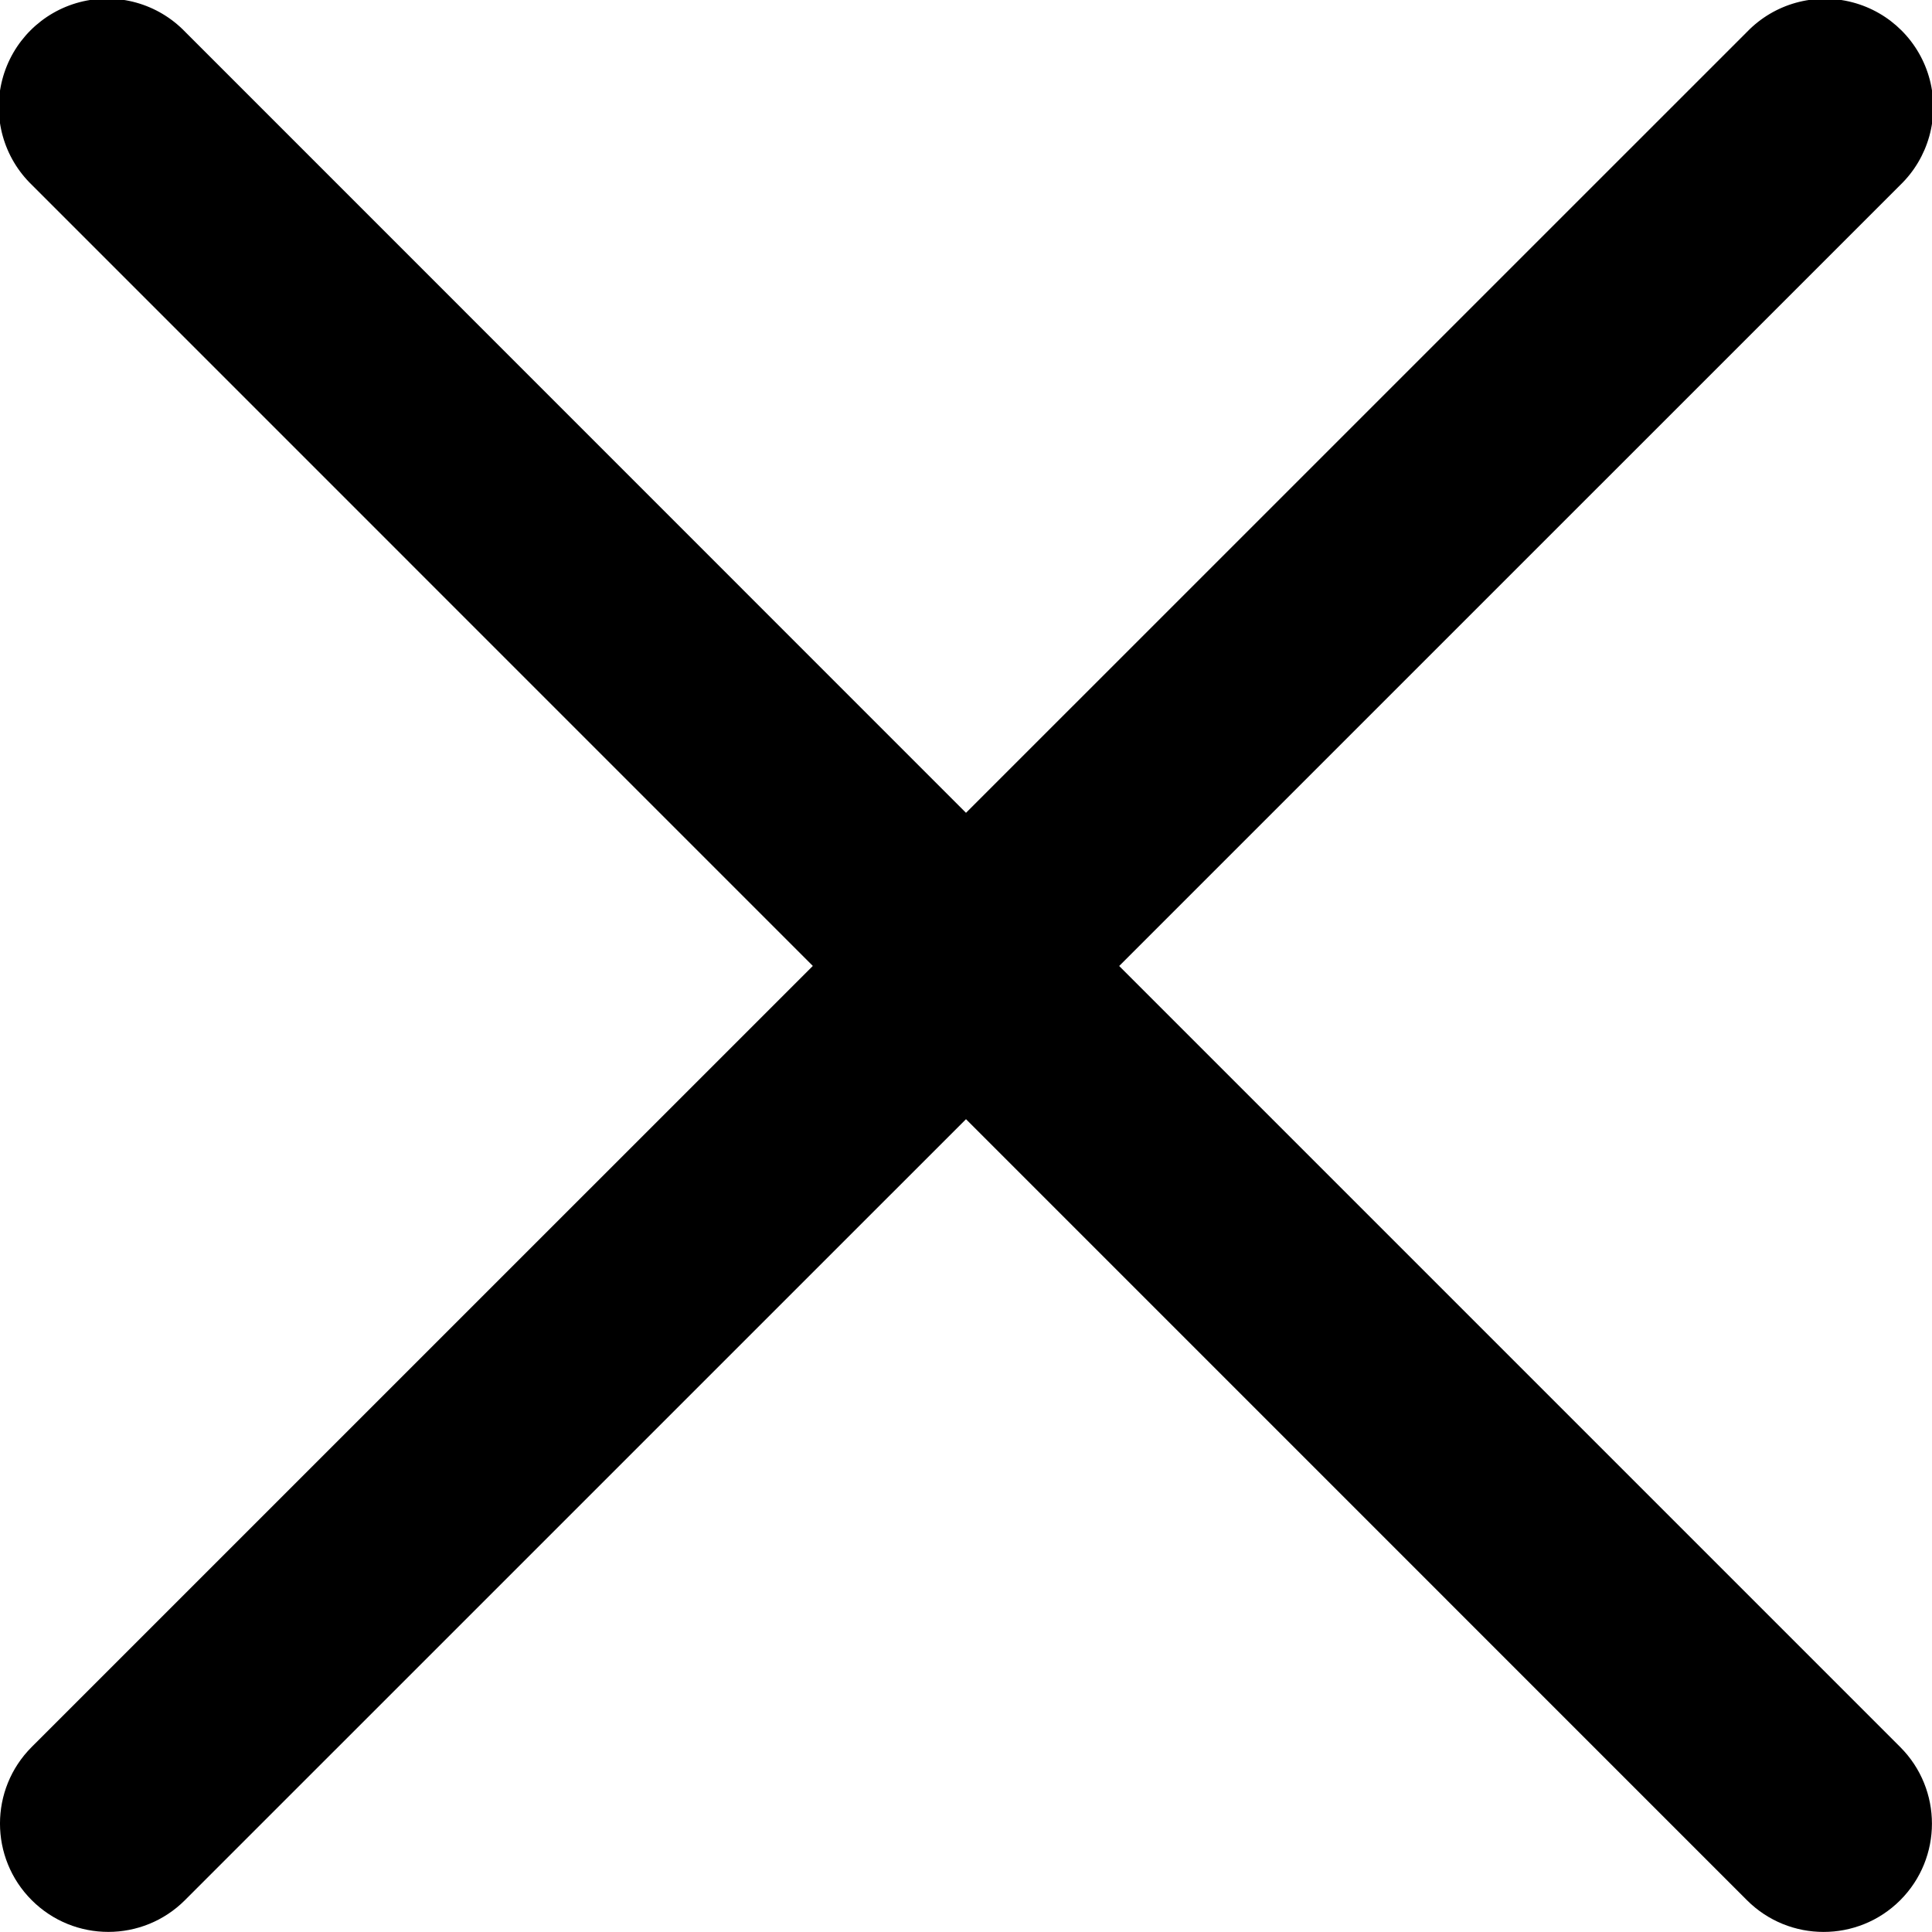
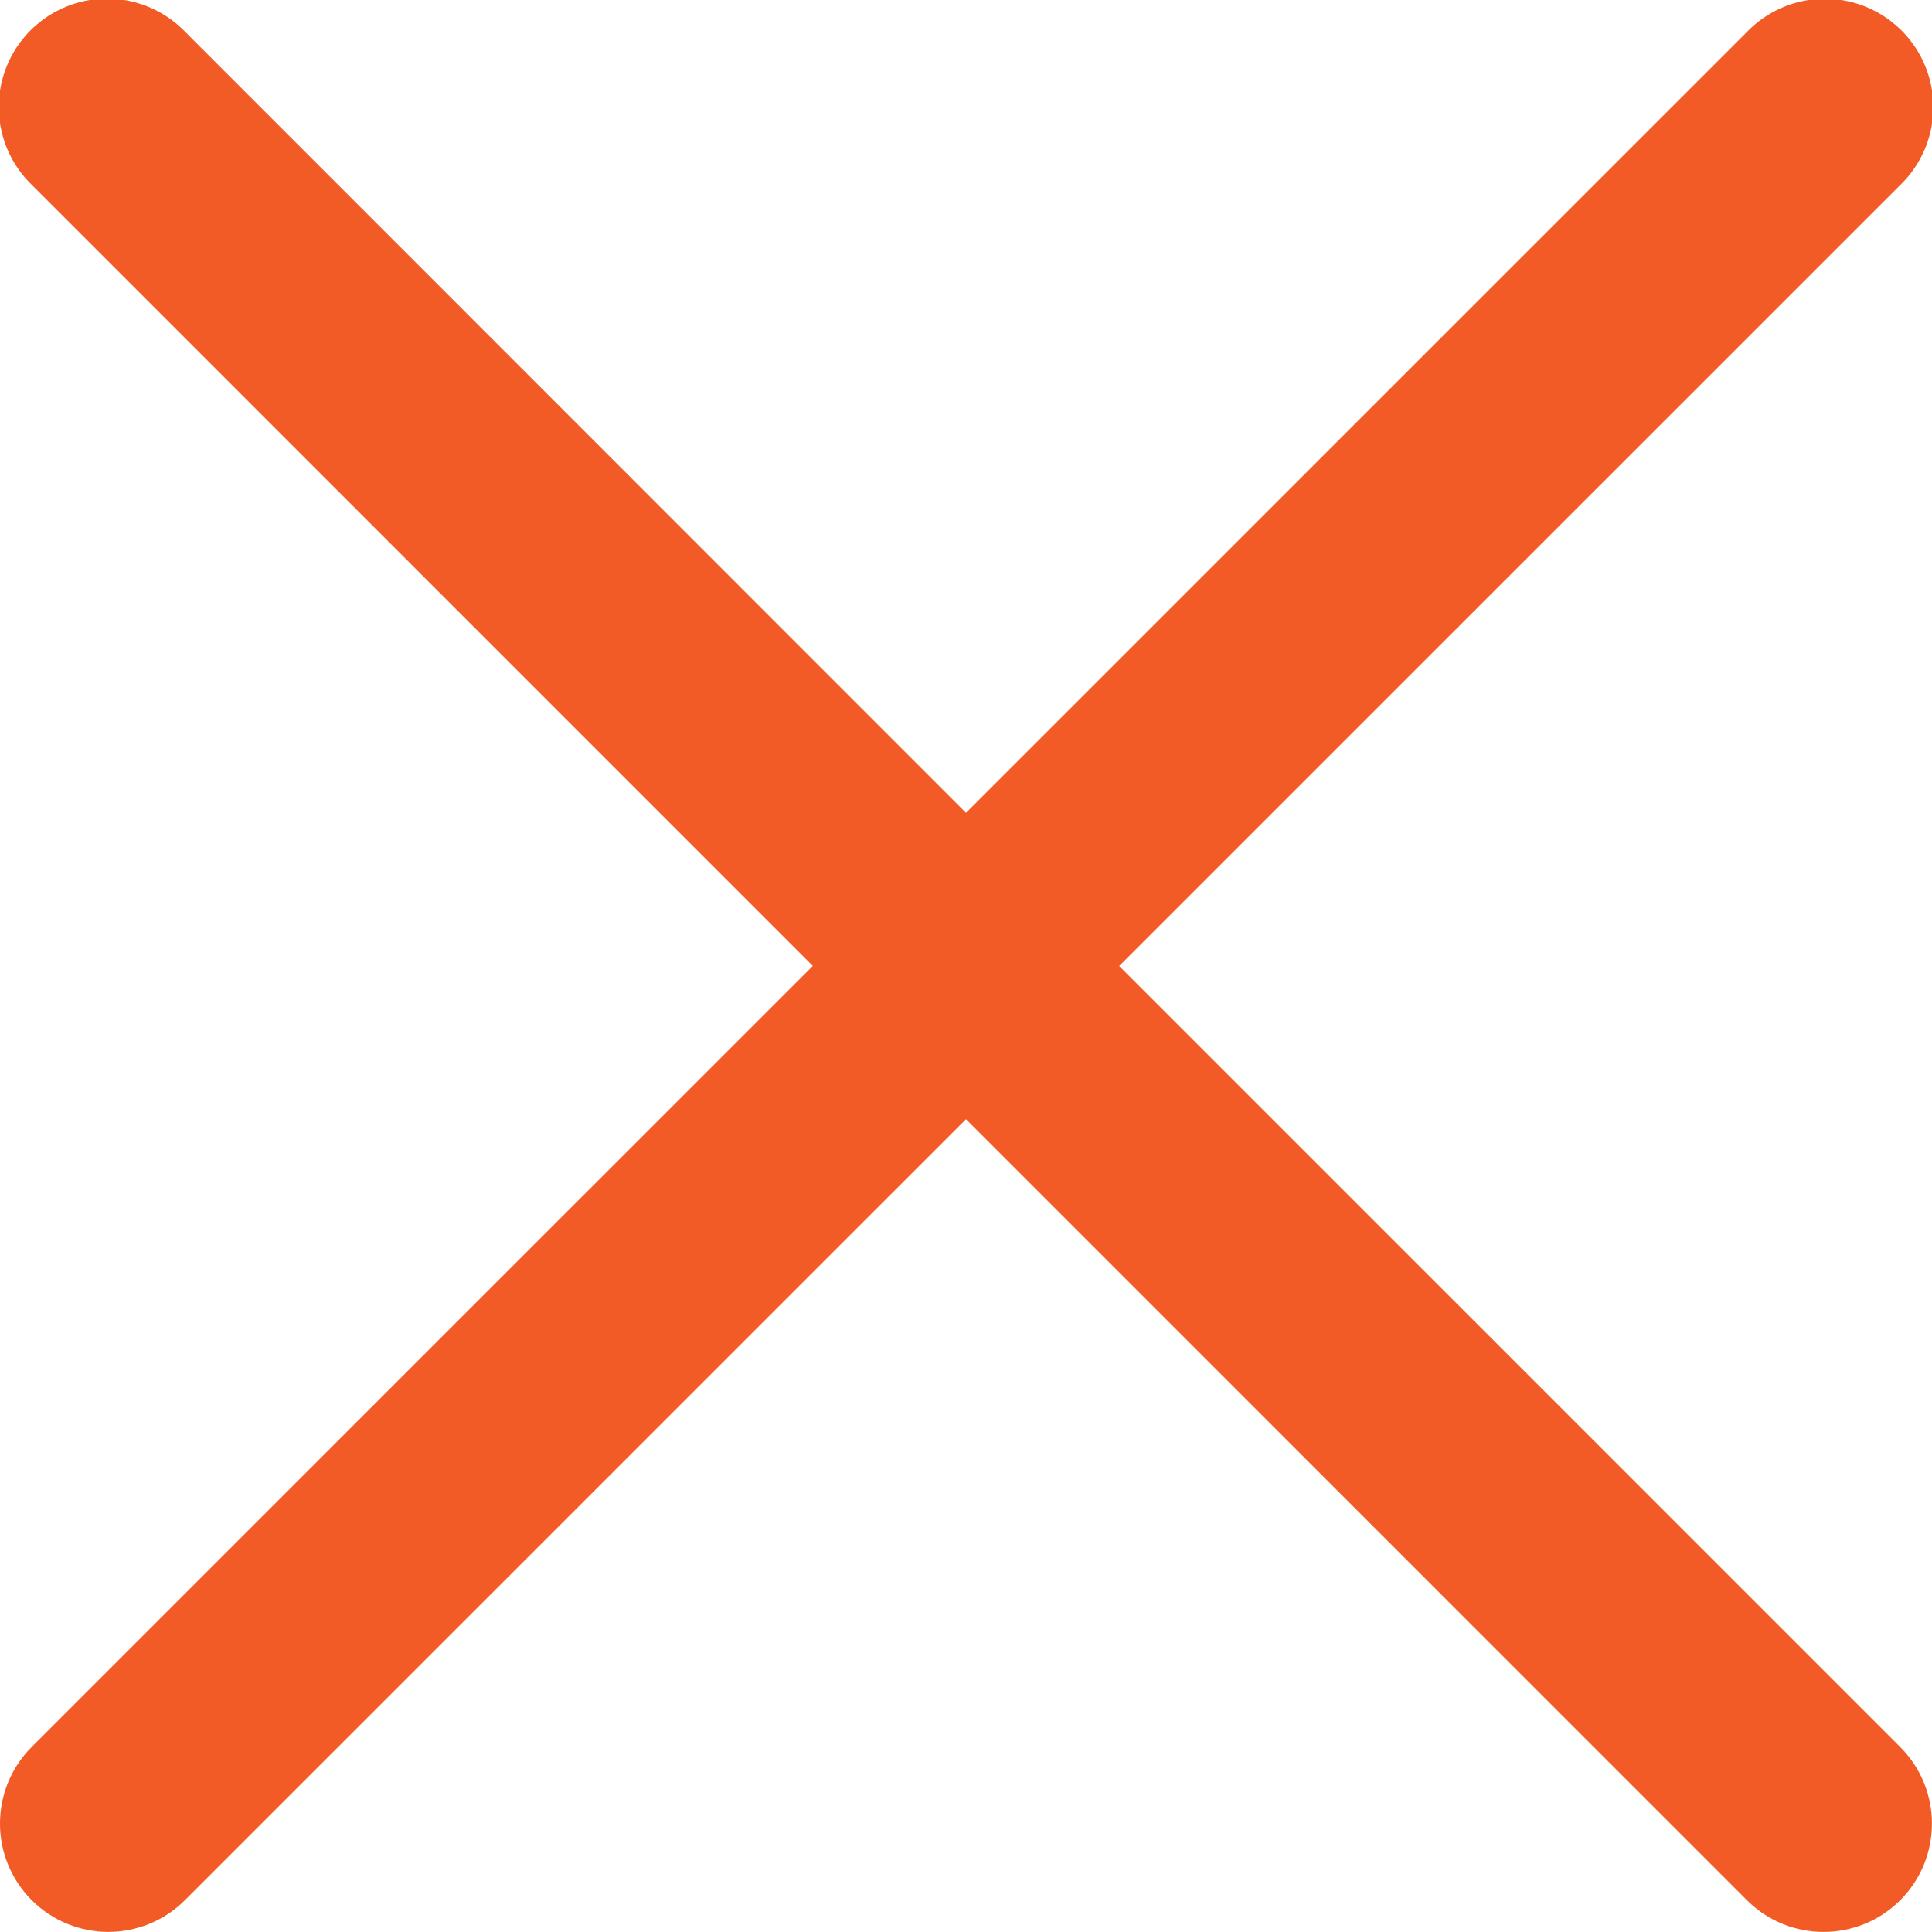
<svg xmlns="http://www.w3.org/2000/svg" width="26.752" height="26.752" version="1" viewBox="0 0 26.752 26.752">
-   <path d="M15.497 13.376L26.312 2.562A1.5 1.5 0 1 0 24.191.441L13.376 11.255 2.562.439A1.5 1.5 0 1 0 .441 2.56l10.814 10.815L.439 24.19a1.5 1.5 0 1 0 2.122 2.121l10.815-10.814L24.19 26.312c.293.293.677.439 1.061.439s.768-.146 1.061-.439a1.5 1.5 0 0 0 0-2.121L15.497 13.376z" />
+   <path d="M15.497 13.376L26.312 2.562A1.5 1.5 0 1 0 24.191.441L13.376 11.255 2.562.439A1.5 1.5 0 1 0 .441 2.56l10.814 10.815L.439 24.19a1.5 1.5 0 1 0 2.122 2.121l10.815-10.814L24.19 26.312c.293.293.677.439 1.061.439s.768-.146 1.061-.439a1.5 1.5 0 0 0 0-2.121L15.497 13.376z" fill="#f25b26" />
</svg>
